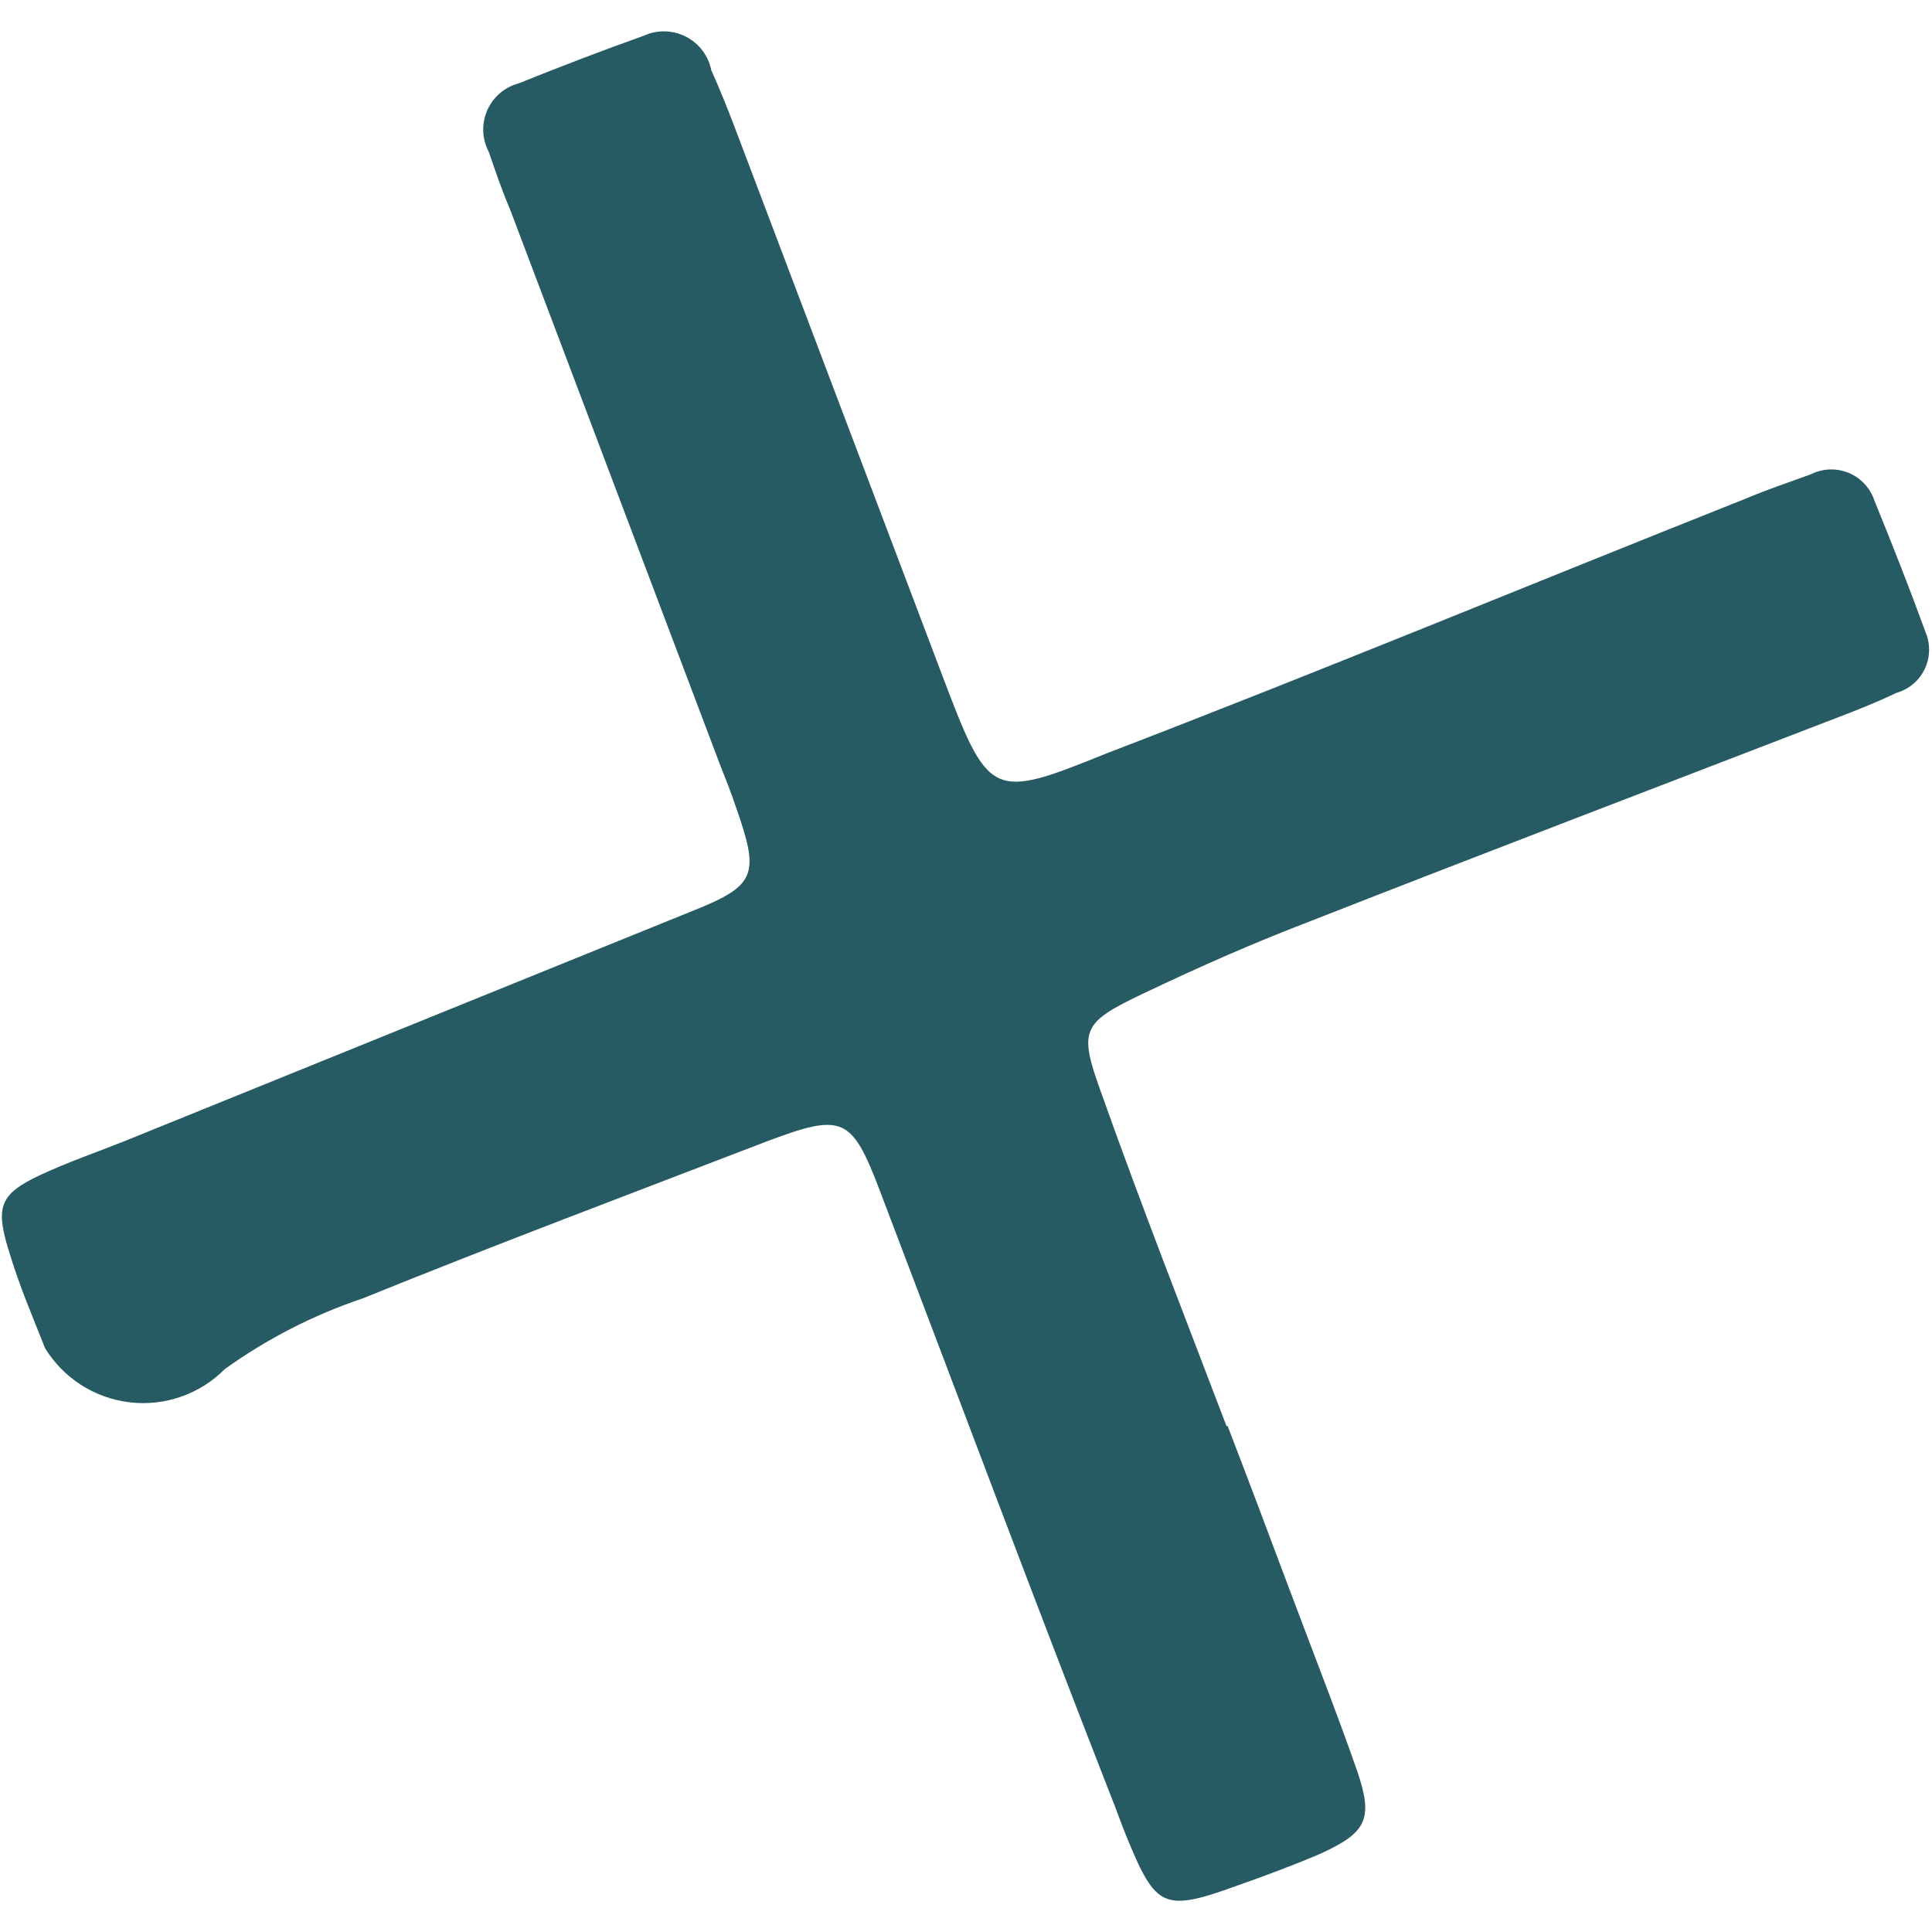
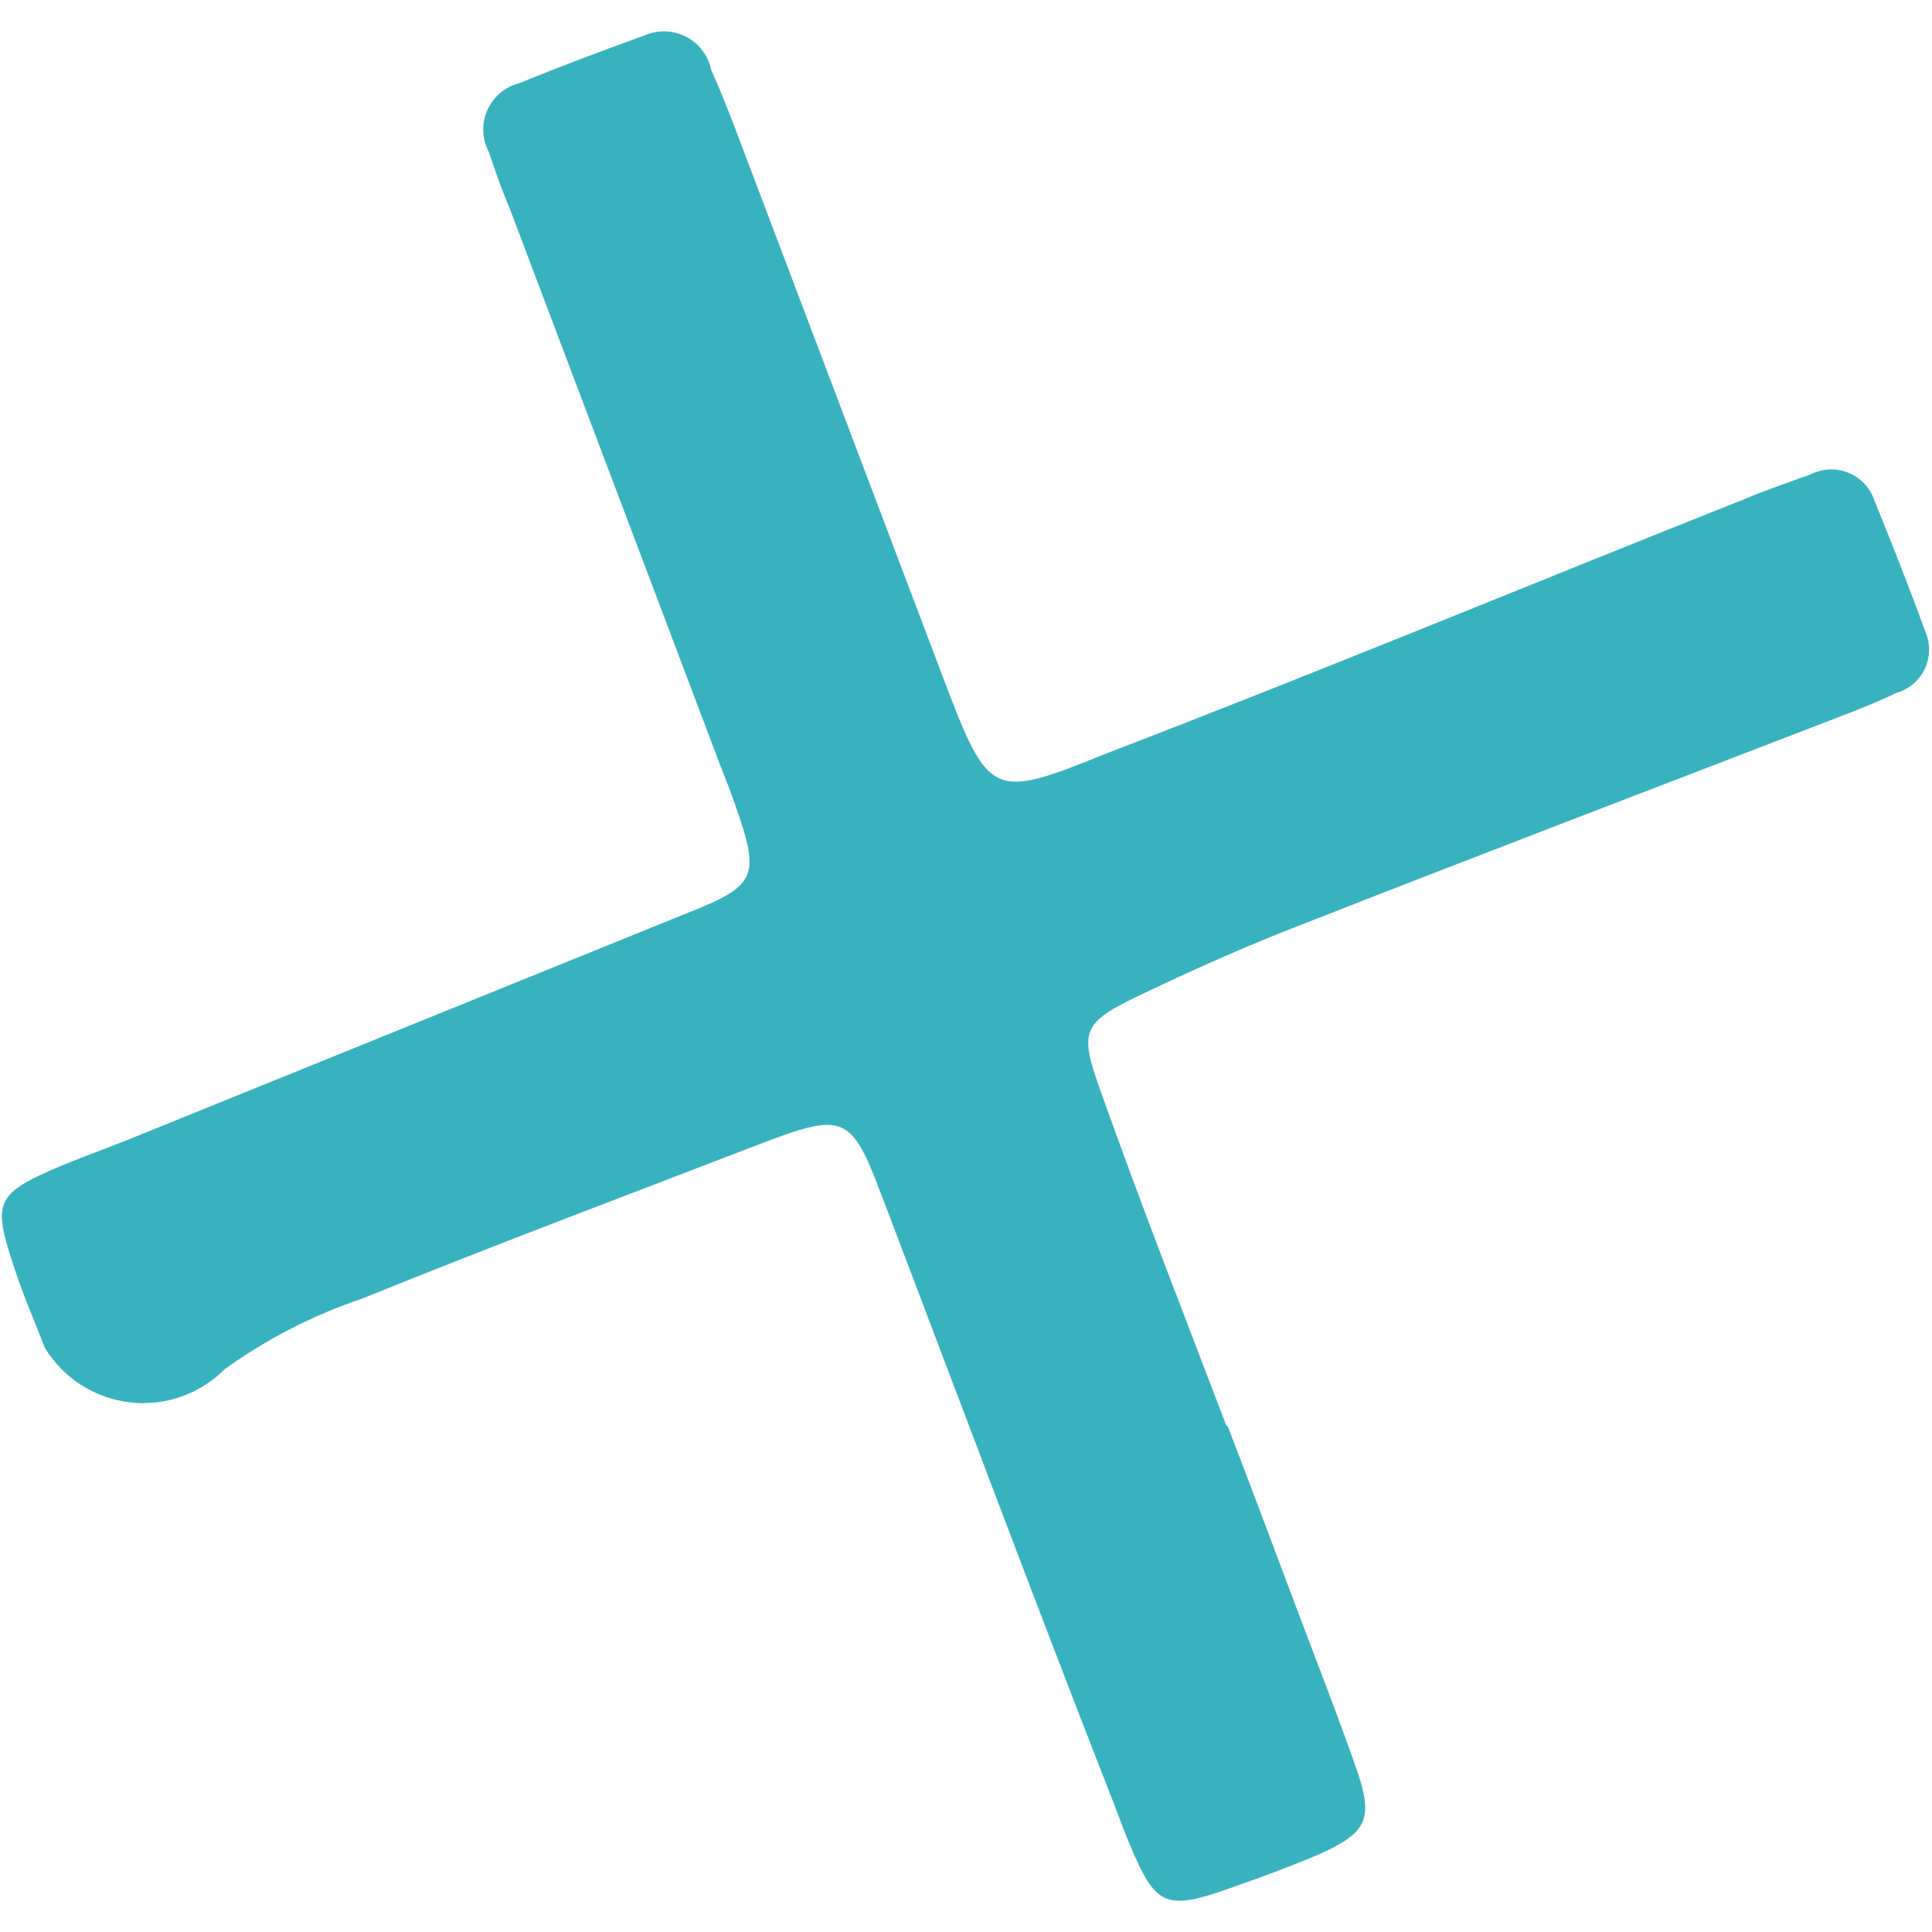
<svg xmlns="http://www.w3.org/2000/svg" id="Capa_1" data-name="Capa 1" viewBox="0 0 33.6 33.6">
  <defs>
-     <style>.cls-1{fill:#0f4953;opacity:0.9;}</style>
+     <style>.cls-1{fill:#23aab8;opacity:0.9;}</style>
  </defs>
  <path class="cls-1" d="M21.33,24.8C20.6,22.88,19.86,21,19.15,19c-.39-1.08-.34-1.21.71-1.71s1.94-.89,2.93-1.27c3.06-1.2,6.13-2.37,9.19-3.55.34-.13.69-.27,1-.42A.78.78,0,0,0,33.49,11c-.28-.77-.58-1.53-.89-2.29a.79.79,0,0,0-1.11-.46c-.39.14-.77.27-1.15.43-3.7,1.47-7.39,3-11.09,4.42-2,.81-2.05.79-2.85-1.32L12.78,2.22c-.13-.34-.27-.69-.41-1A.84.84,0,0,0,11.2.62c-.73.26-1.46.54-2.18.83A.83.83,0,0,0,8.5,2.64c.12.35.24.7.37,1l3.66,9.68c.09.23.18.45.26.69.43,1.22.37,1.39-.79,1.85L2.18,19.84c-.5.2-1,.37-1.49.6-.68.32-.77.54-.55,1.27s.42,1.16.64,1.73a2,2,0,0,0,3.13.37,9.08,9.08,0,0,1,2.4-1.23c2.32-.94,4.66-1.82,7-2.72,1.35-.51,1.5-.45,2,.87,1.33,3.49,2.64,7,4,10.48.11.27.2.54.31.8.48,1.16.63,1.24,1.85.8.51-.18,1-.36,1.49-.57.81-.37.93-.6.64-1.45-.35-1-.77-2.07-1.16-3.11s-.72-1.92-1.09-2.88Z" />
</svg>
